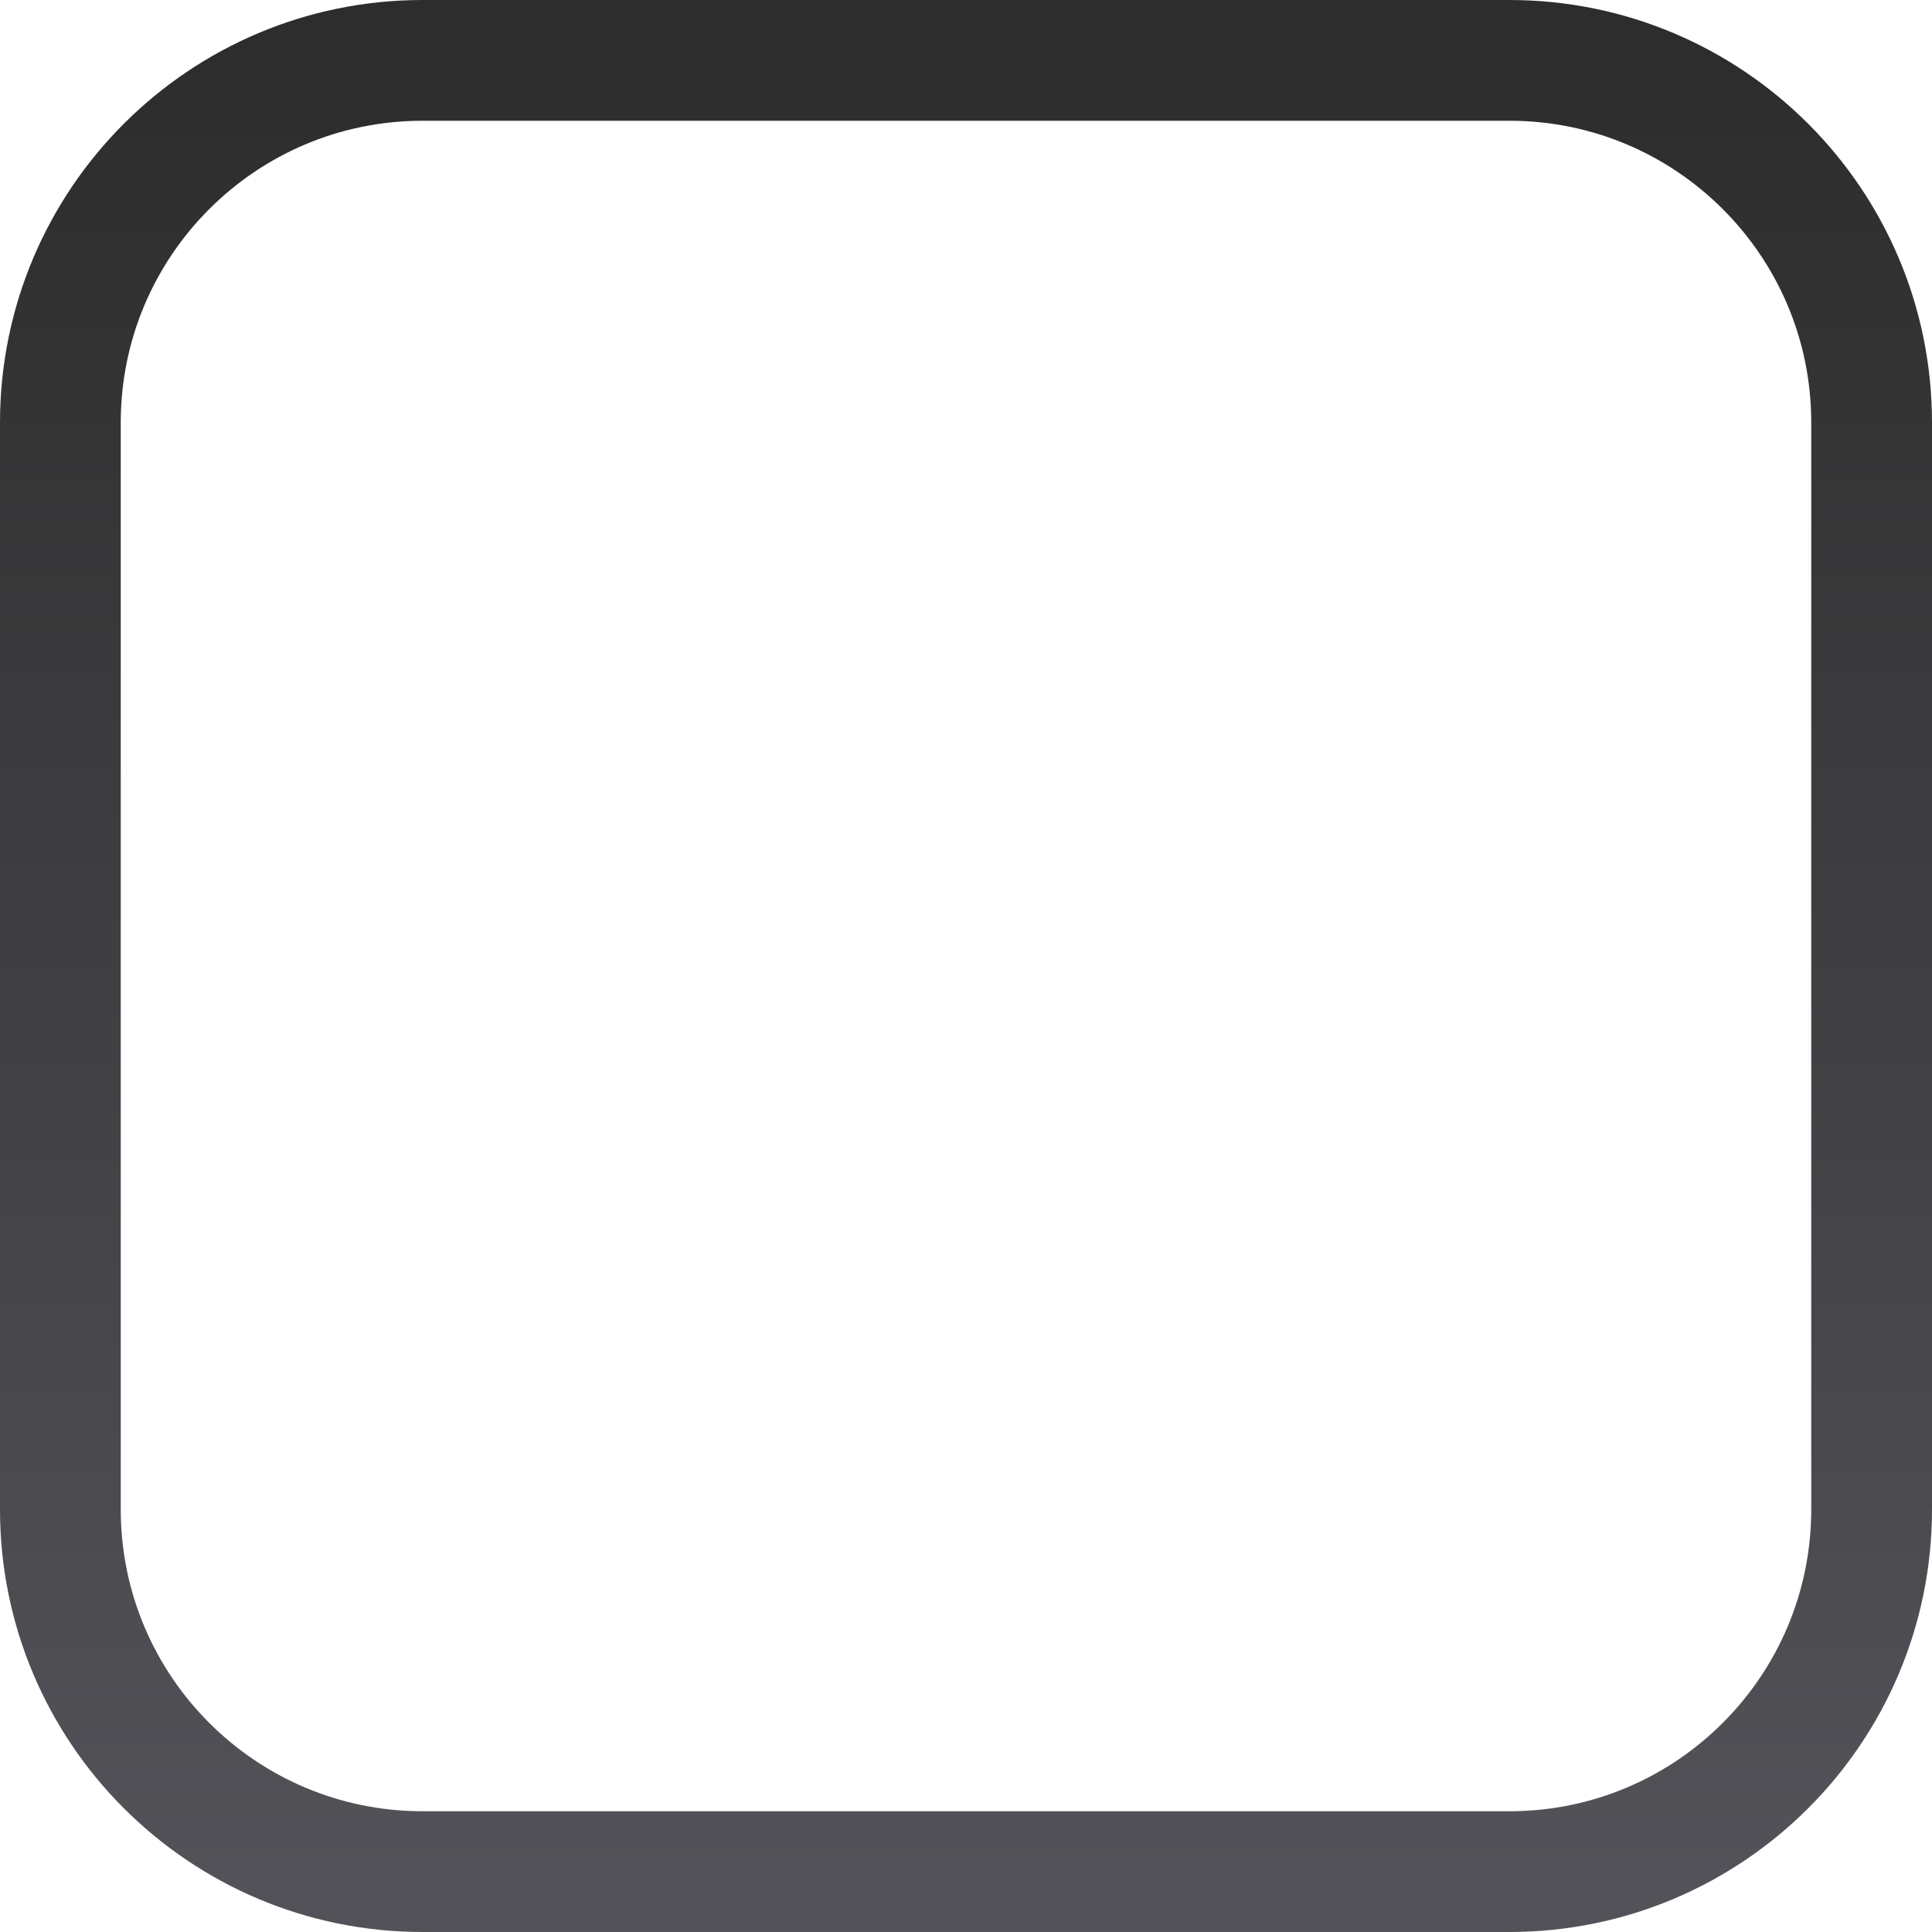
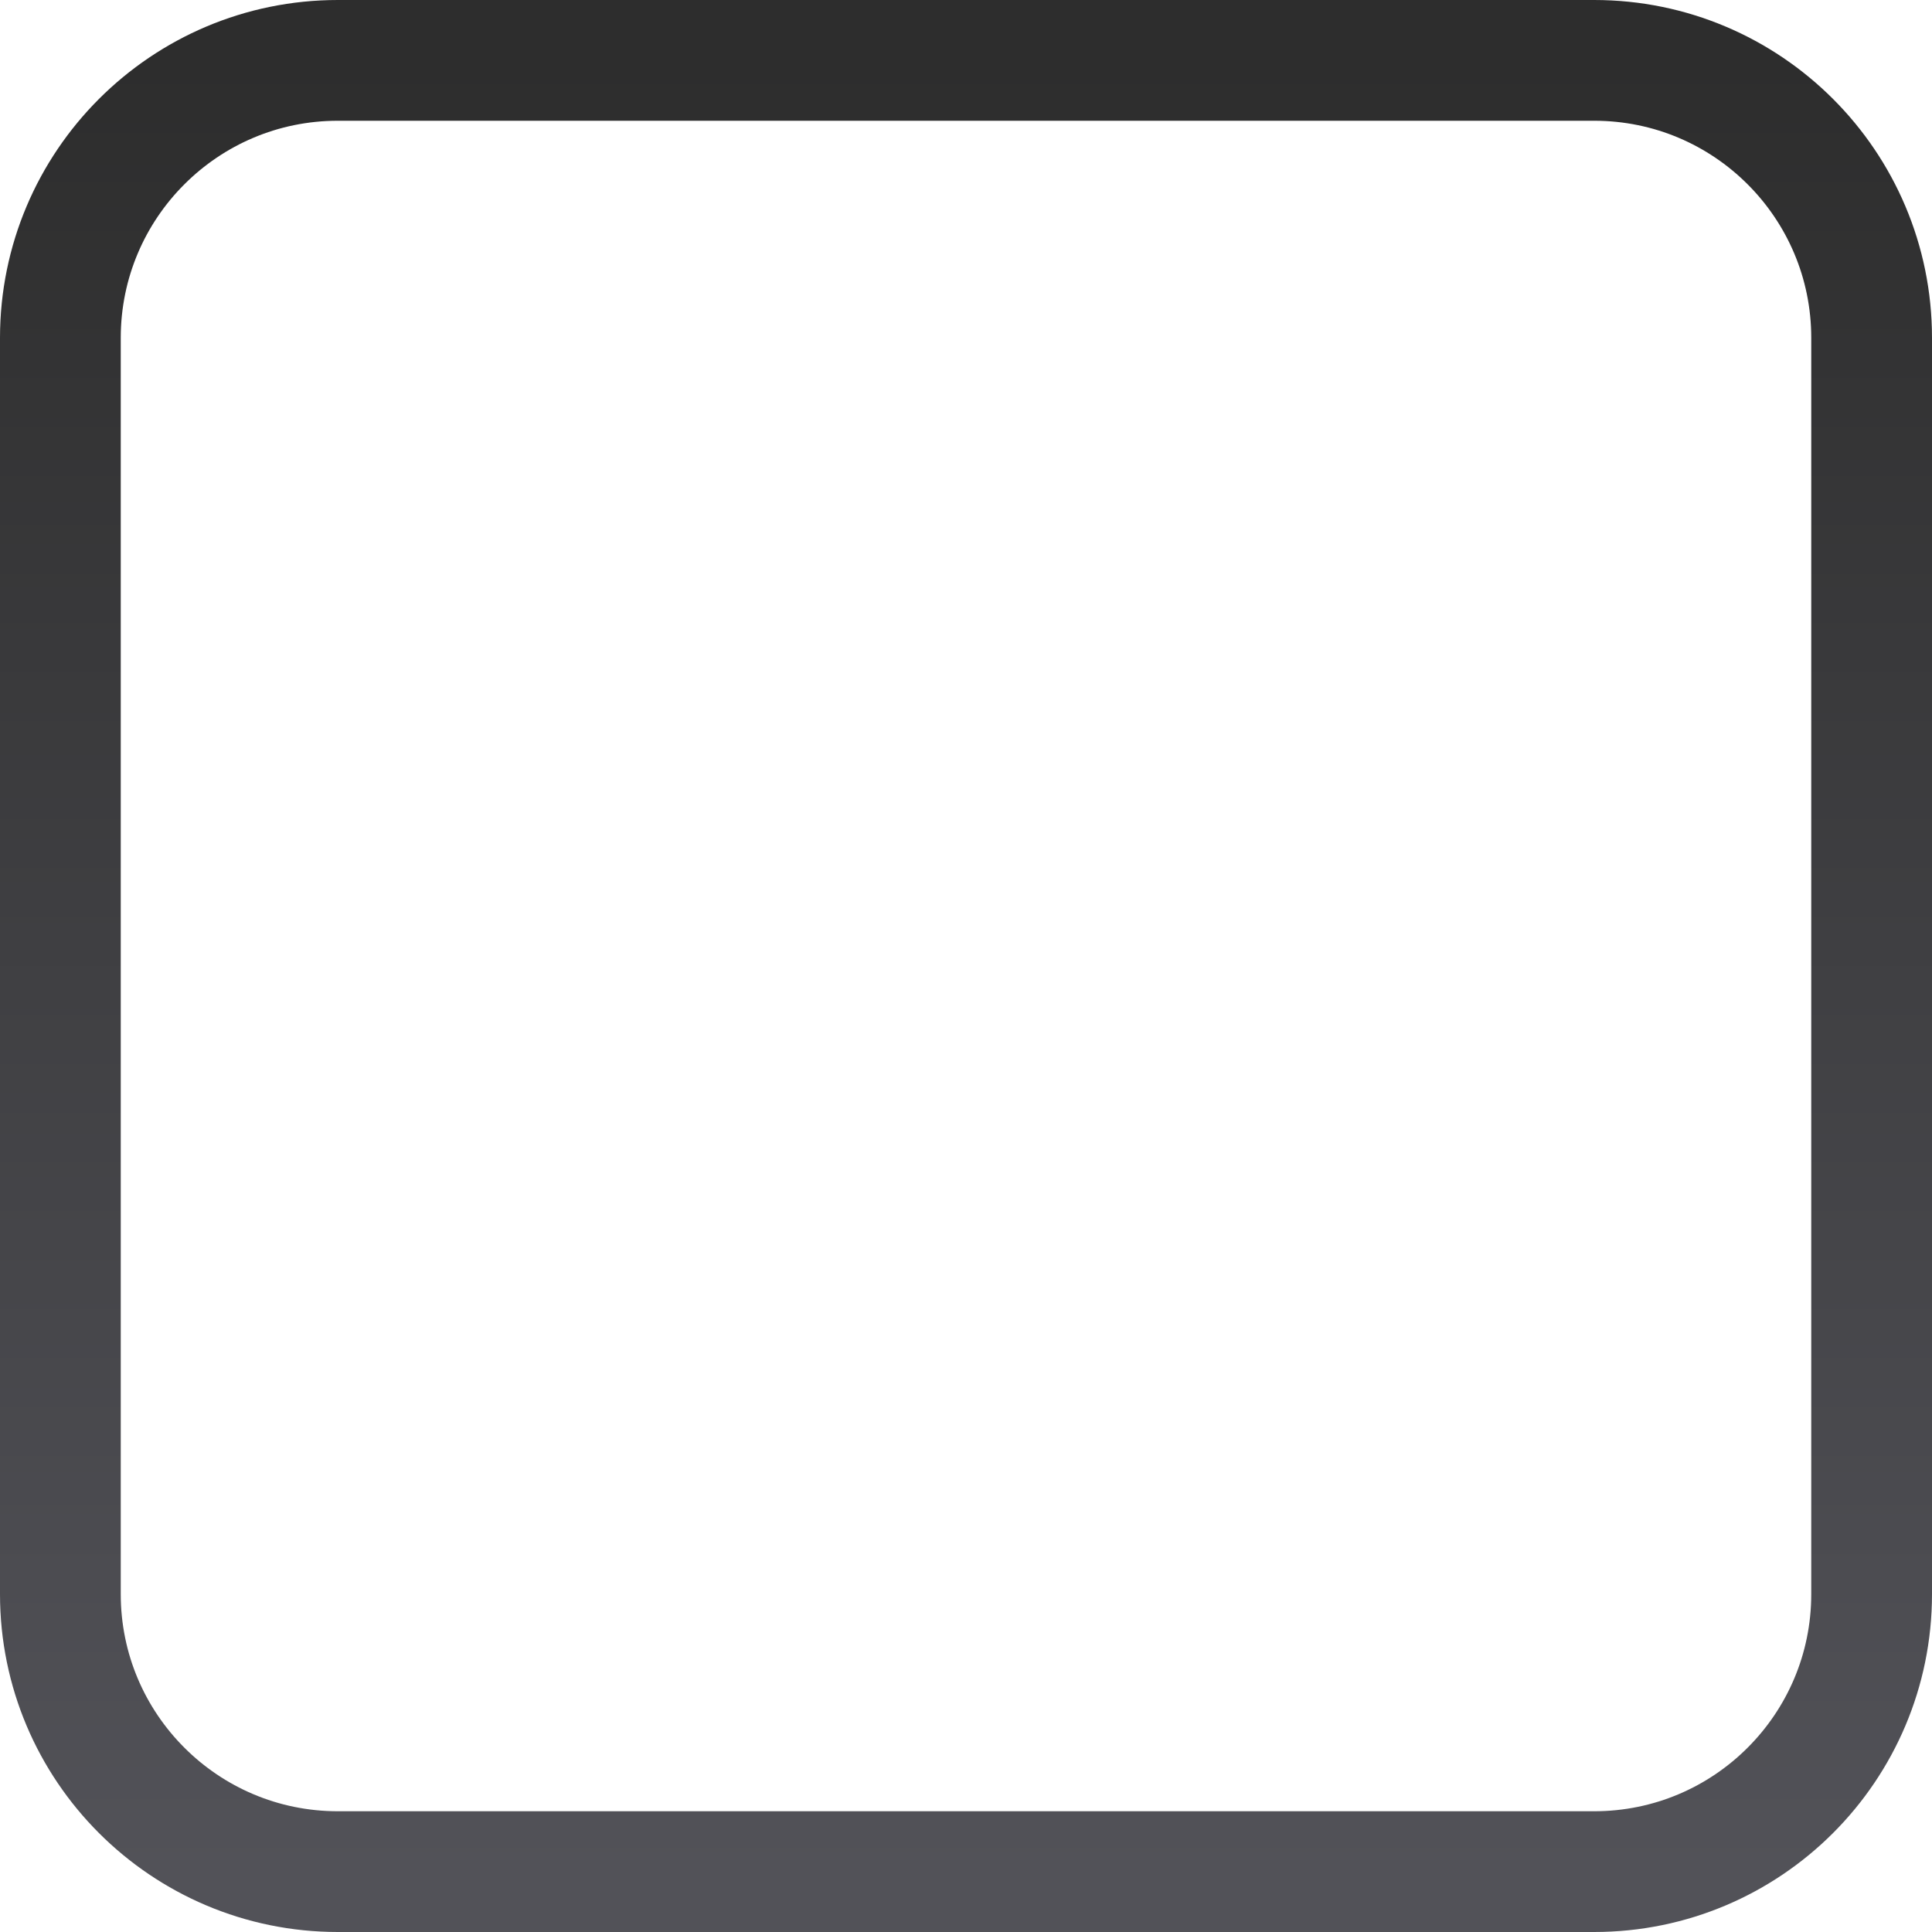
<svg xmlns="http://www.w3.org/2000/svg" xmlns:xlink="http://www.w3.org/1999/xlink" width="16px" height="16px" id="svg11633" version="1.1">
  <defs id="defs11635">
    <linearGradient id="linearGradient3751">
      <stop style="stop-color:#2d2d2d;stop-opacity:1;" offset="0" id="stop3753" />
      <stop style="stop-color:#525258;stop-opacity:1;" offset="1" id="stop3755" />
    </linearGradient>
    <linearGradient xlink:href="#linearGradient3751" id="linearGradient3757" x1="0.5" y1="-0.5" x2="0.5" y2="-15.5" gradientUnits="userSpaceOnUse" />
  </defs>
  <g id="layer1">
-     <rect transform="scale(1,-1)" ry="3" rx="3" y="-15.5" x="0.5" height="15" width="15" id="rect5760" style="fill:none;stroke:url(#linearGradient3757);stroke-width:1;stroke-linecap:butt;stroke-miterlimit:4;stroke-opacity:1;stroke-dasharray:none;stroke-dashoffset:0;display:inline;enable-background:new" />
+     <rect transform="scale(1,-1)" ry="2.298" rx="2.298" y="-15.5" x="0.5" height="15" width="15" id="rect5760" style="fill:none;fill-opacity:0;stroke:url(#linearGradient3757);stroke-width:1;stroke-linecap:butt;stroke-miterlimit:4;stroke-opacity:1;stroke-dasharray:none;stroke-dashoffset:0;display:inline;enable-background:new" />
  </g>
</svg>
